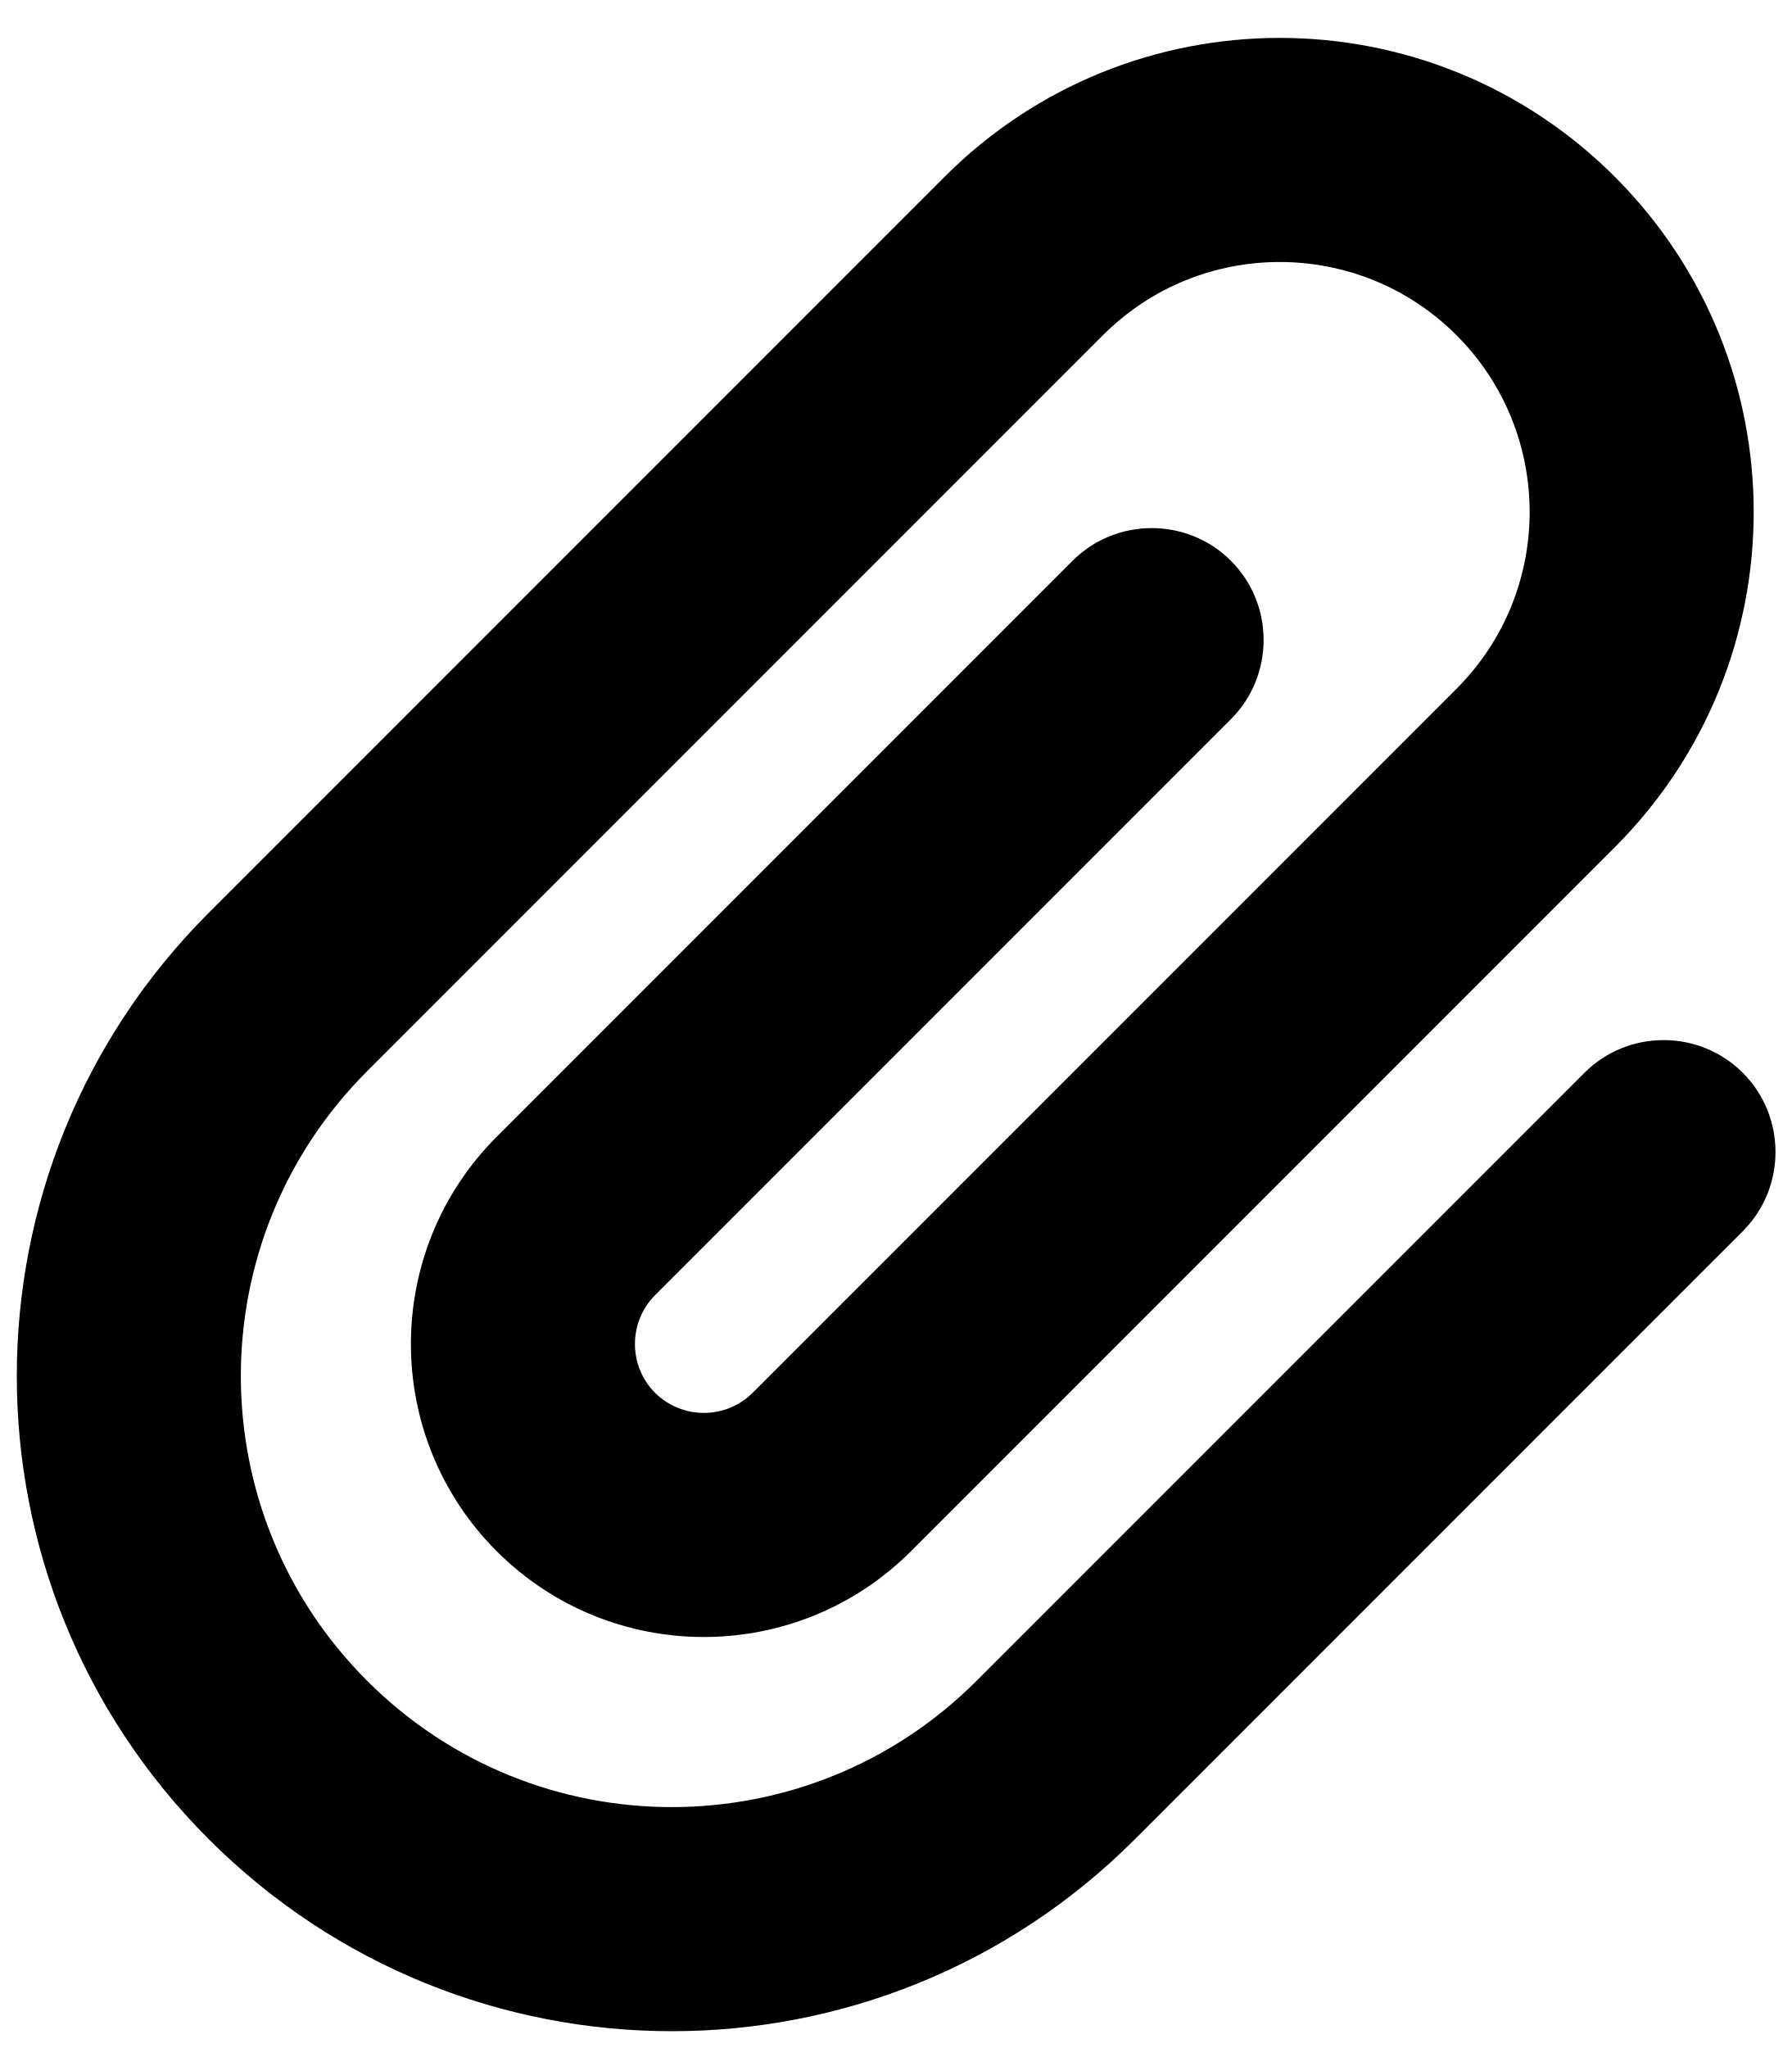
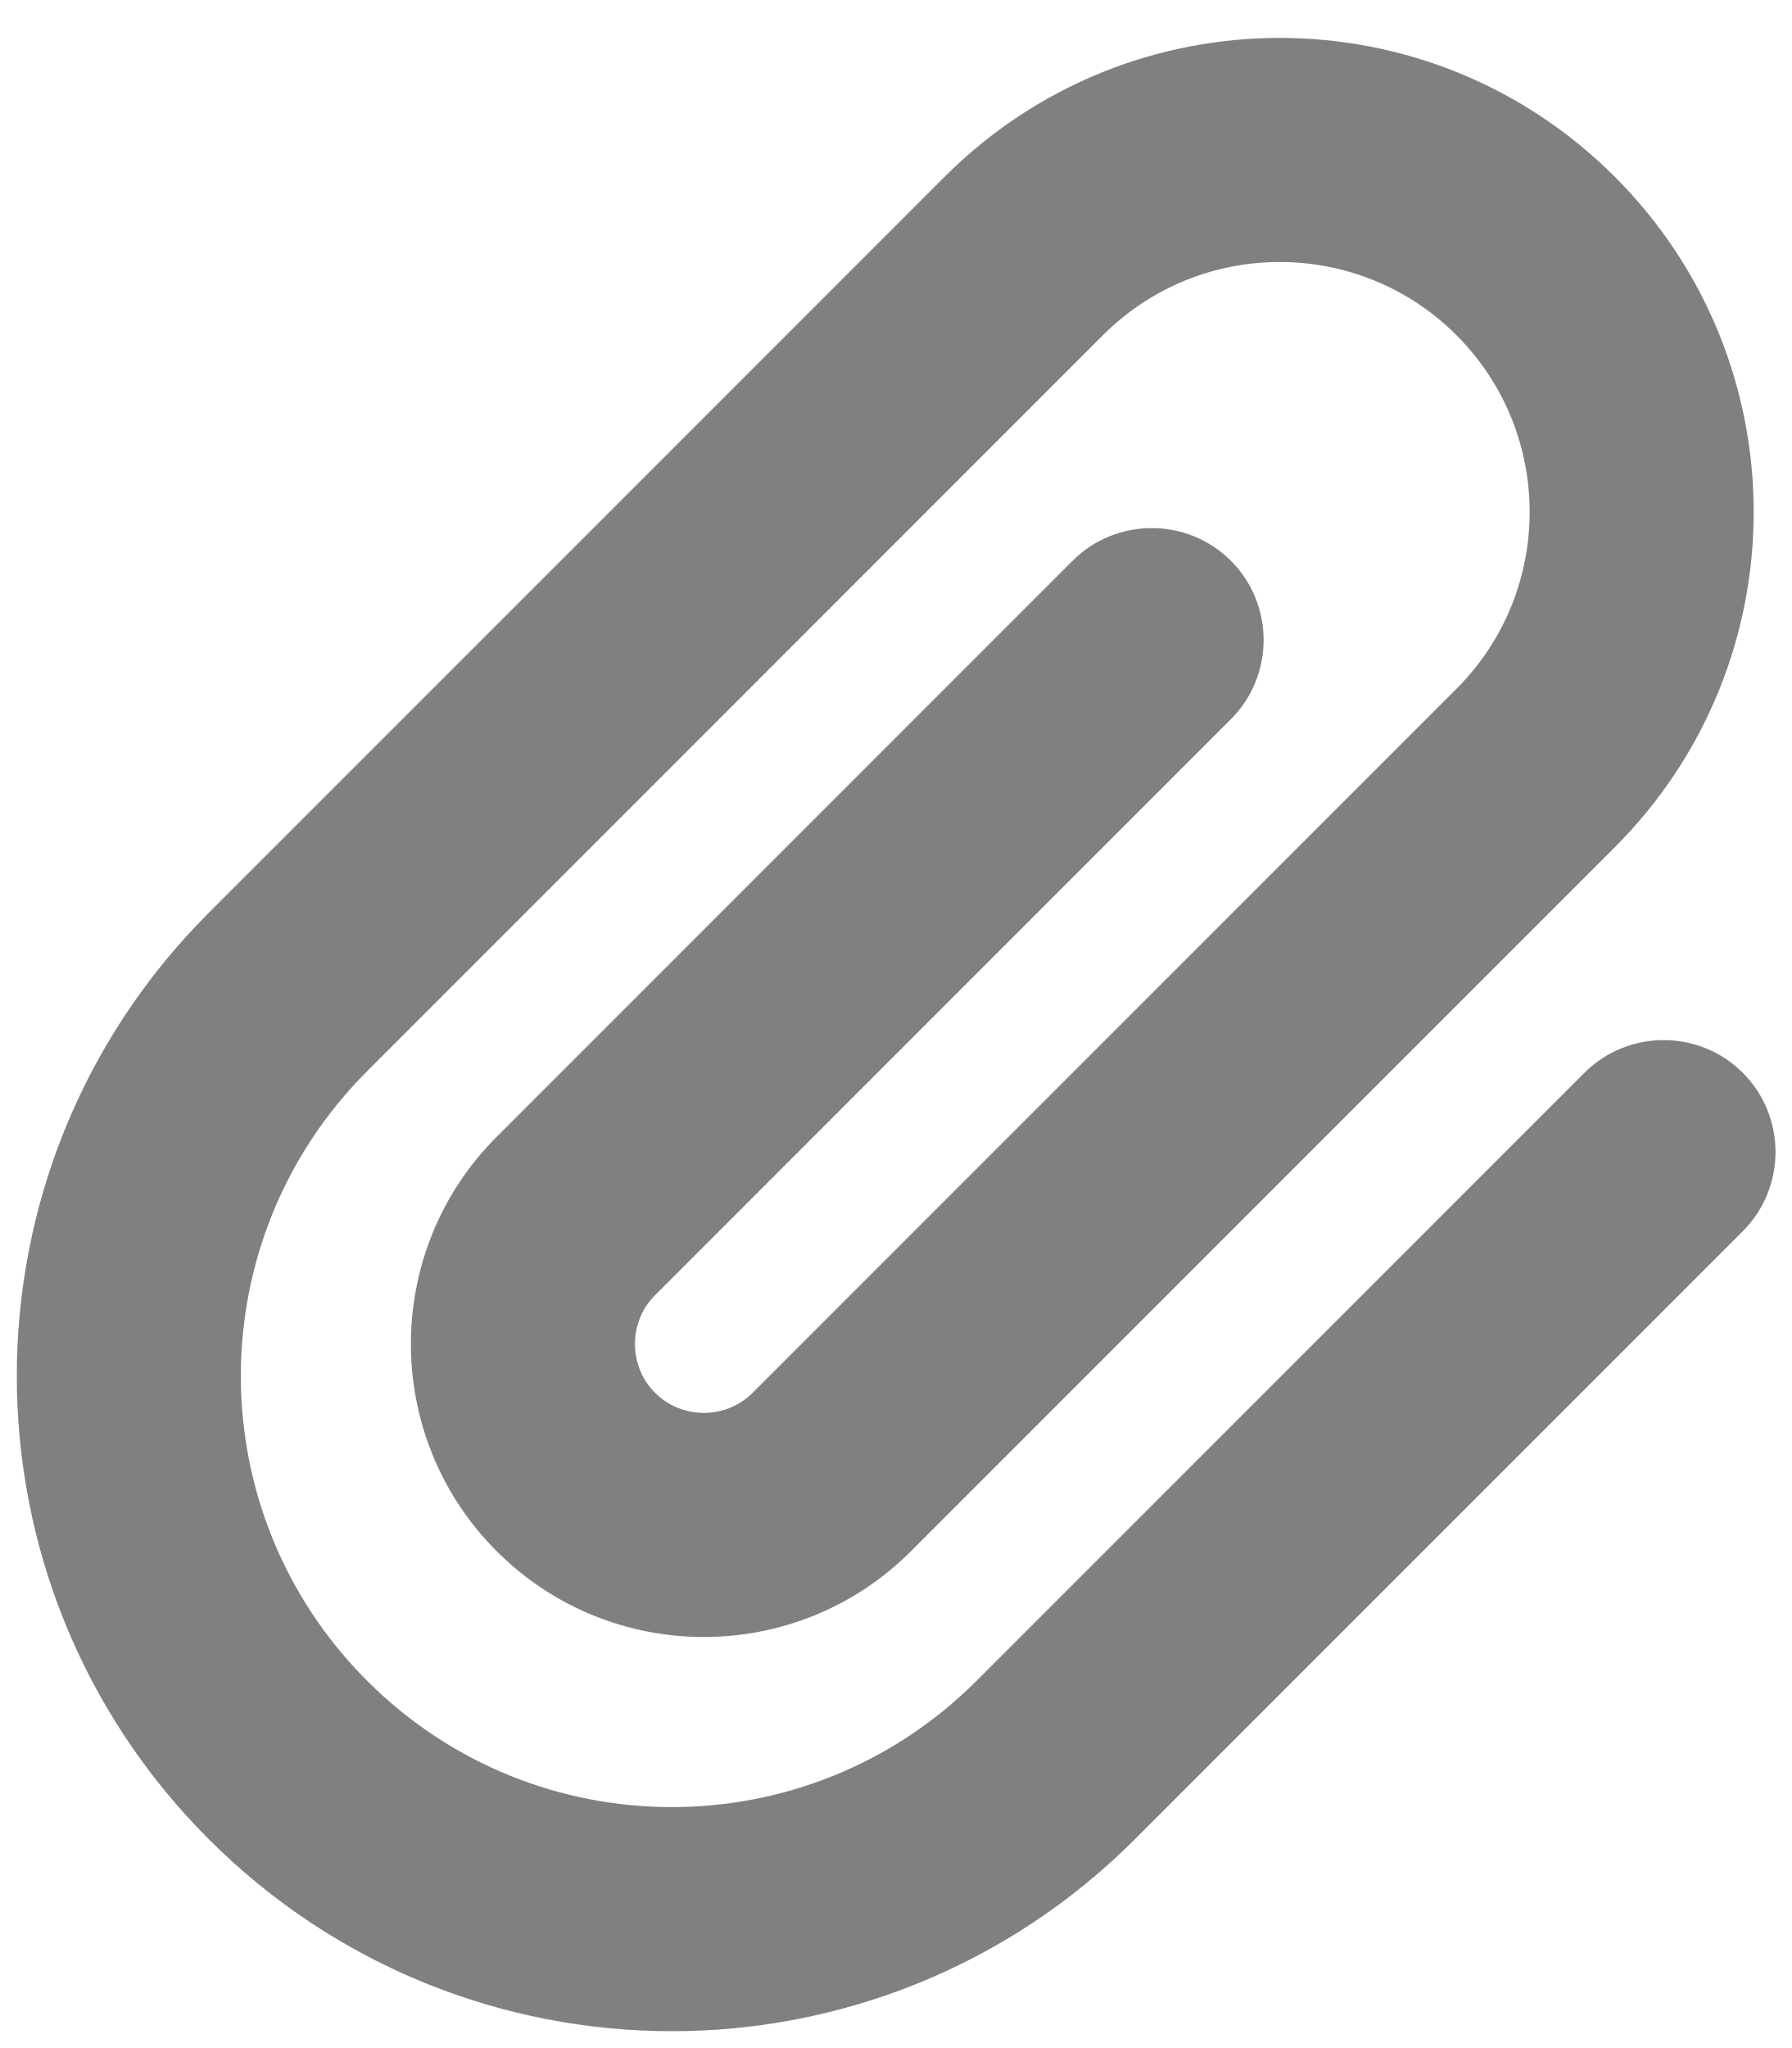
<svg xmlns="http://www.w3.org/2000/svg" viewBox="0 0 448 512">
-   <path d="M364.2 83.8c-24.4-24.4-64-24.4-88.4 0l-184 184c-42.1 42.1-42.1 110.3 0 152.4s110.3 42.1 152.4 0l152-152c10.9-10.9 28.7-10.9 39.6 0s10.9 28.7 0 39.6l-152 152c-64 64-167.6 64-231.6 0s-64-167.6 0-231.6l184-184c46.3-46.3 121.3-46.3 167.6 0s46.3 121.3 0 167.6l-176 176c-28.6 28.6-75 28.6-103.6 0s-28.6-75 0-103.6l144-144c10.9-10.9 28.7-10.9 39.6 0s10.9 28.7 0 39.6l-144 144c-6.7 6.7-6.7 17.7 0 24.4s17.7 6.7 24.4 0l176-176c24.4-24.4 24.4-64 0-88.4z" />
+   <path fill="#808080" d="M364.2 83.8c-24.4-24.4-64-24.4-88.4 0l-184 184c-42.1 42.1-42.1 110.3 0 152.4s110.3 42.1 152.4 0l152-152c10.9-10.9 28.7-10.9 39.6 0s10.9 28.7 0 39.6l-152 152c-64 64-167.6 64-231.6 0s-64-167.6 0-231.6l184-184c46.3-46.3 121.3-46.3 167.6 0s46.3 121.3 0 167.6l-176 176c-28.6 28.6-75 28.6-103.6 0s-28.6-75 0-103.6l144-144c10.9-10.9 28.7-10.9 39.6 0s10.9 28.7 0 39.6l-144 144c-6.7 6.7-6.7 17.7 0 24.4s17.7 6.7 24.4 0l176-176c24.4-24.4 24.4-64 0-88.4z" />
</svg>
